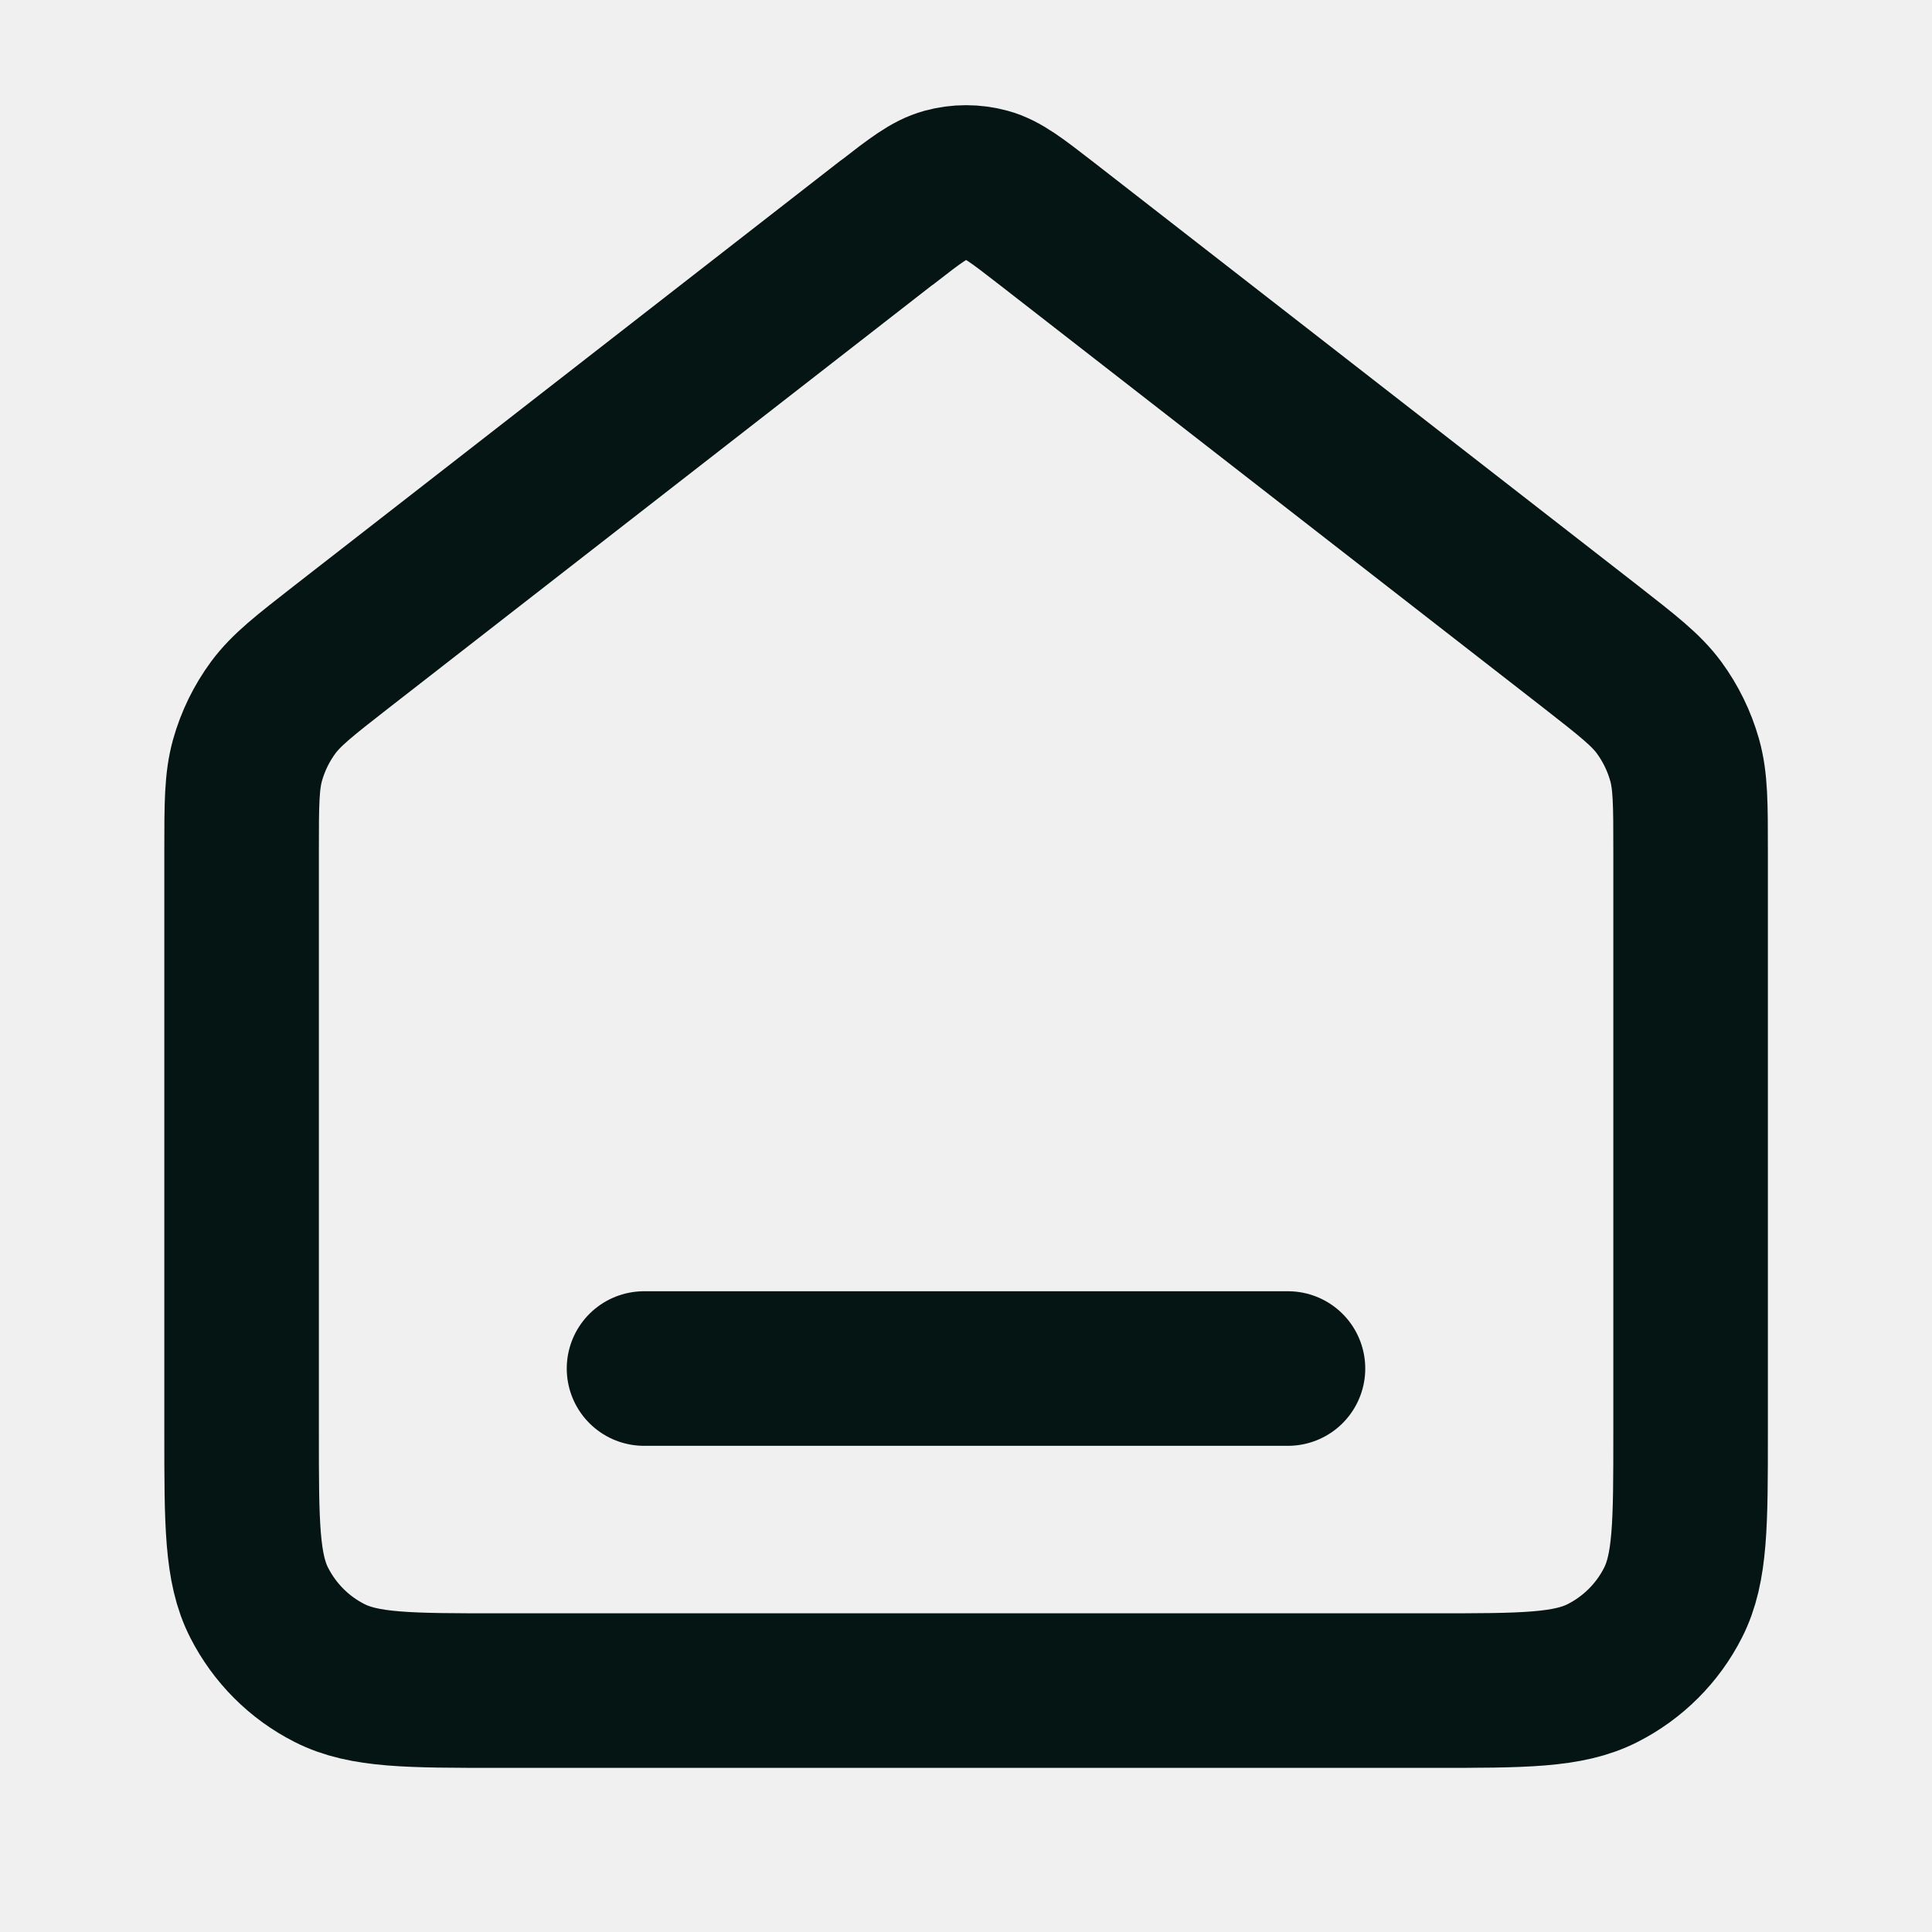
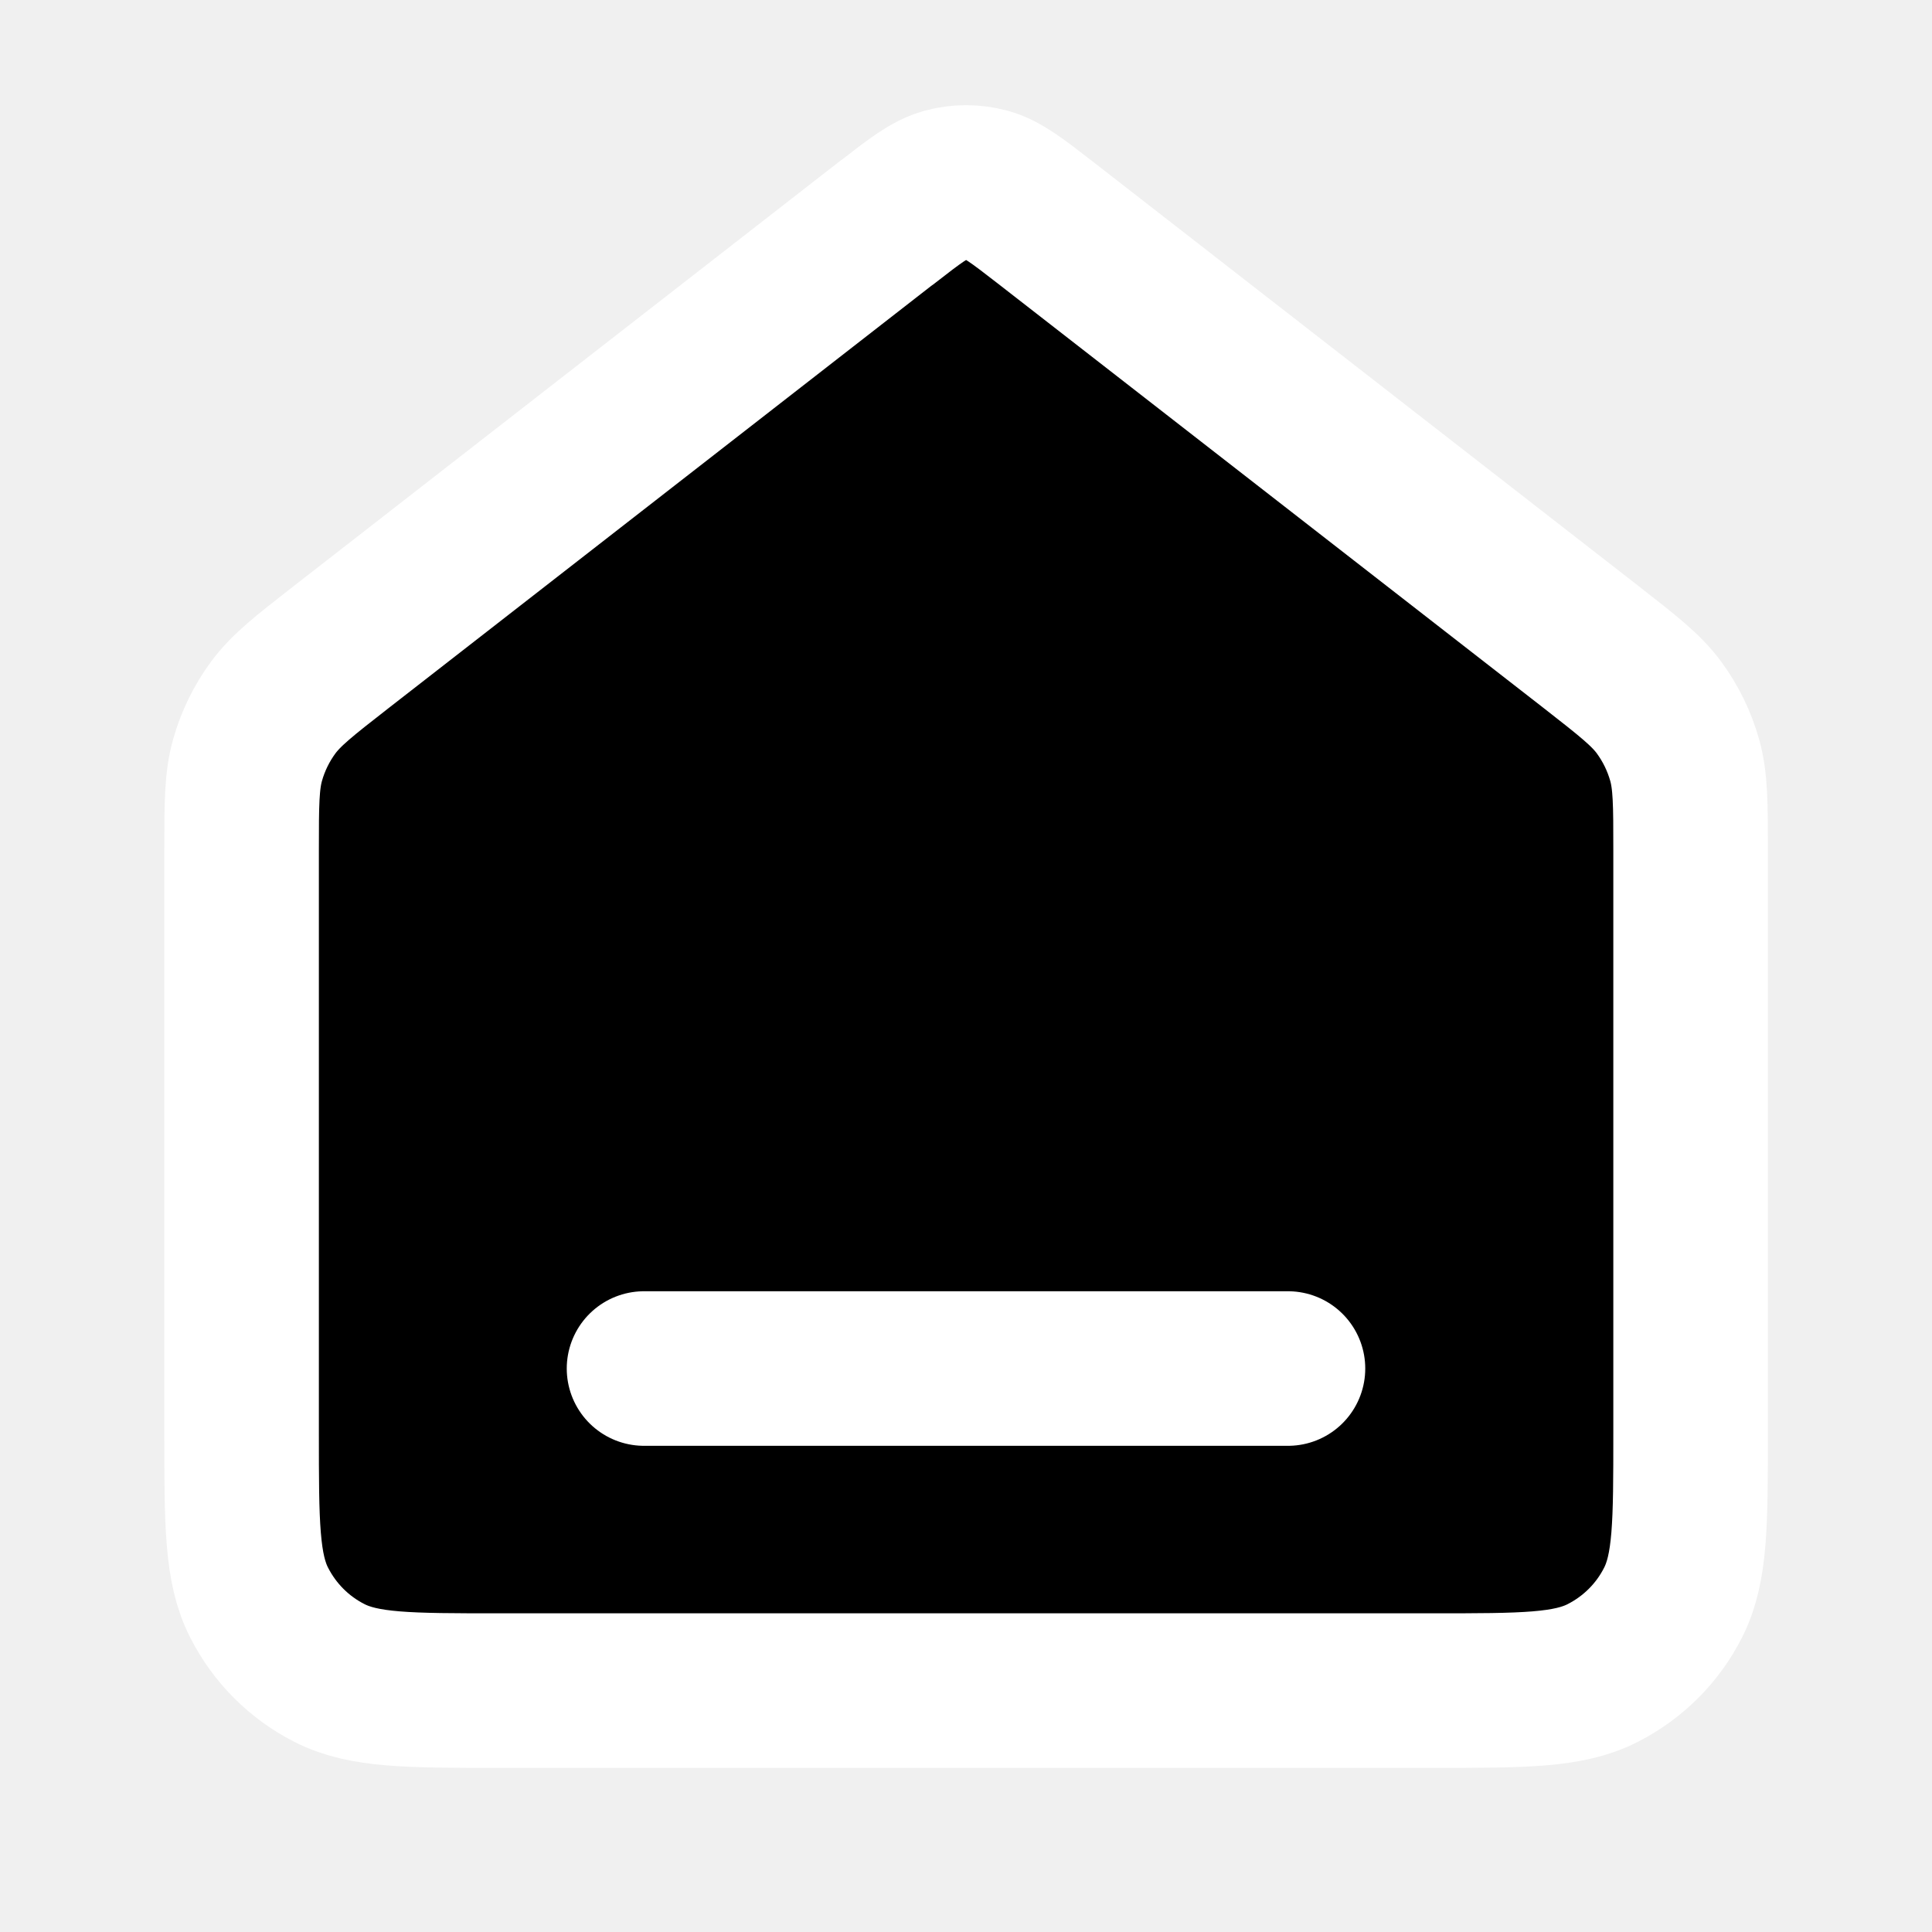
- <svg xmlns="http://www.w3.org/2000/svg" width="20" height="20" fill="none" viewBox="0 0 20 20">
-   <path stroke="#051513" stroke-linecap="round" stroke-linejoin="round" stroke-width="1.6" d="M6.667 14.167h6.666M9.181 2.303 3.53 6.7c-.377.294-.566.441-.702.625-.12.163-.21.347-.265.542-.062.22-.062.46-.062.938v6.03c0 .933 0 1.4.182 1.756.16.314.414.569.728.728.357.182.823.182 1.757.182h9.666c.934 0 1.4 0 1.757-.182.314-.16.569-.414.728-.728.182-.357.182-.823.182-1.757V8.804c0-.478 0-.718-.062-.938a1.7 1.7 0 0 0-.265-.542c-.136-.184-.325-.33-.702-.625l-5.652-4.396c-.293-.227-.44-.341-.601-.385a.83.83 0 0 0-.436 0c-.161.044-.308.158-.6.385" />
+ <svg xmlns="http://www.w3.org/2000/svg" width="20" height="20" stroke="white" fill="black" viewBox="0 0 20 20">
+   <path stroke-linecap="round" stroke-linejoin="round" stroke-width="1.6" d="M6.667 14.167h6.666M9.181 2.303 3.53 6.7c-.377.294-.566.441-.702.625-.12.163-.21.347-.265.542-.062.22-.062.46-.062.938v6.03c0 .933 0 1.4.182 1.756.16.314.414.569.728.728.357.182.823.182 1.757.182h9.666c.934 0 1.4 0 1.757-.182.314-.16.569-.414.728-.728.182-.357.182-.823.182-1.757V8.804c0-.478 0-.718-.062-.938a1.7 1.7 0 0 0-.265-.542c-.136-.184-.325-.33-.702-.625l-5.652-4.396c-.293-.227-.44-.341-.601-.385a.83.83 0 0 0-.436 0c-.161.044-.308.158-.6.385" />
</svg>
